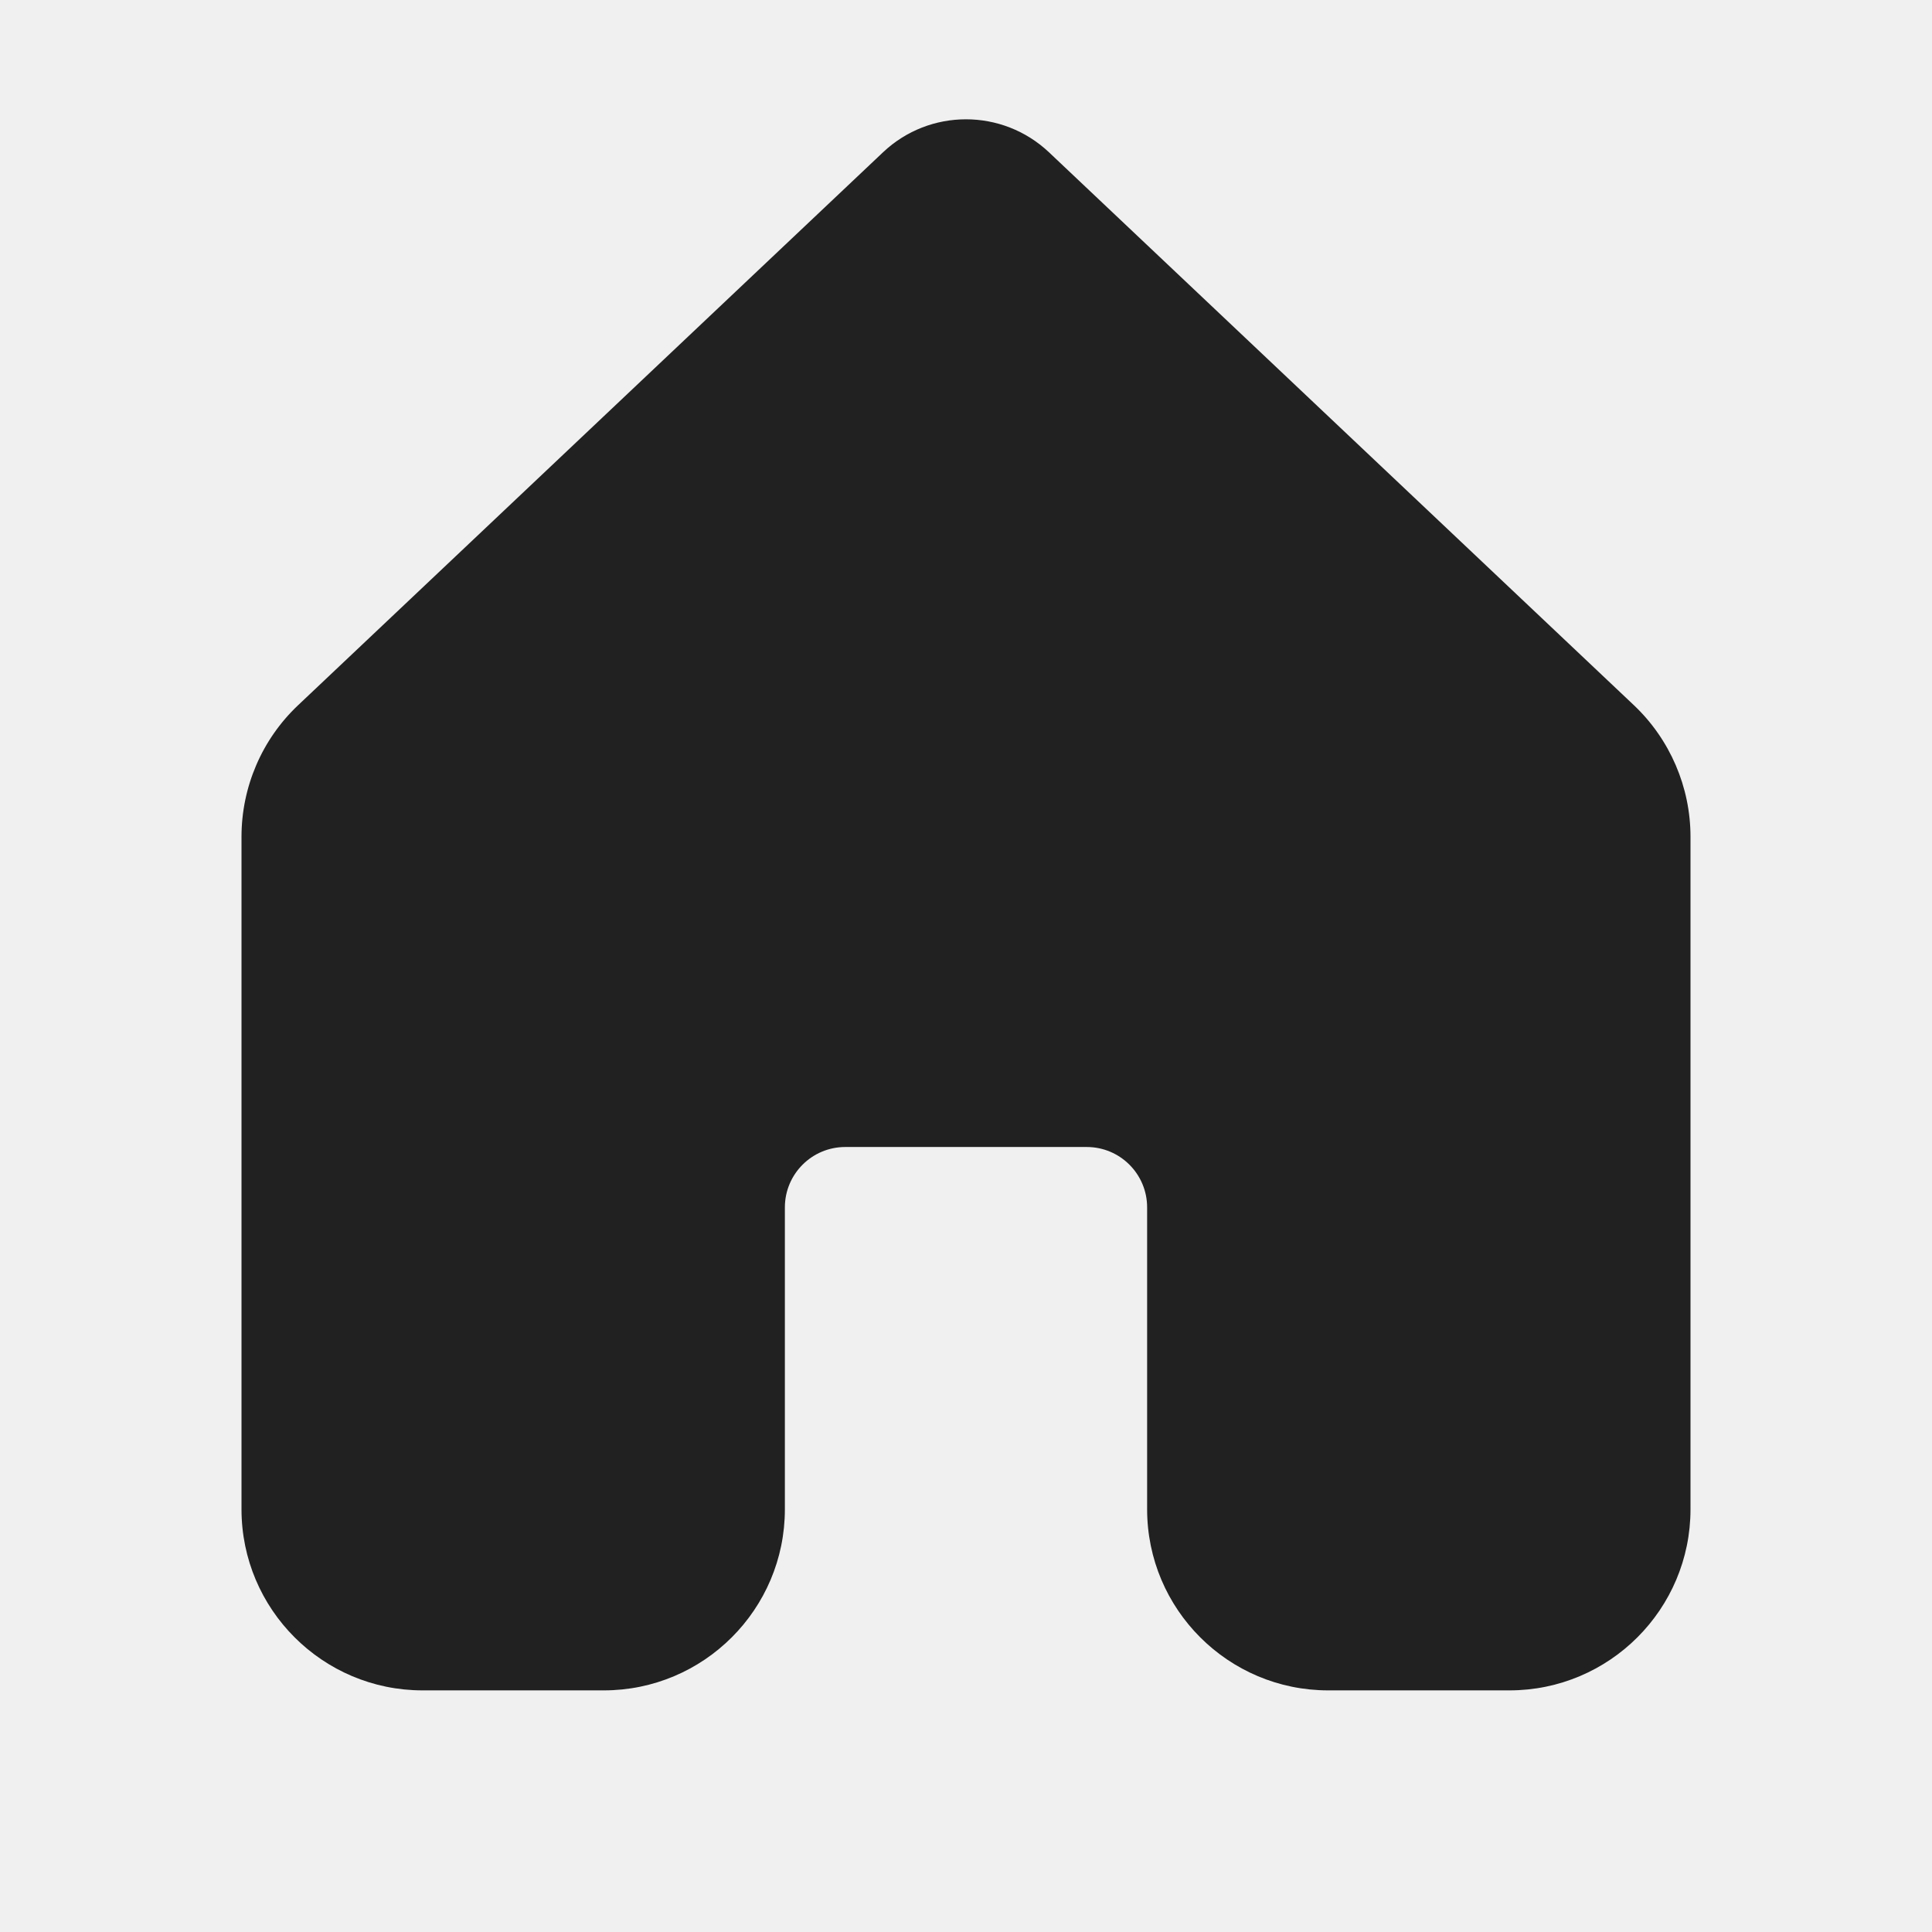
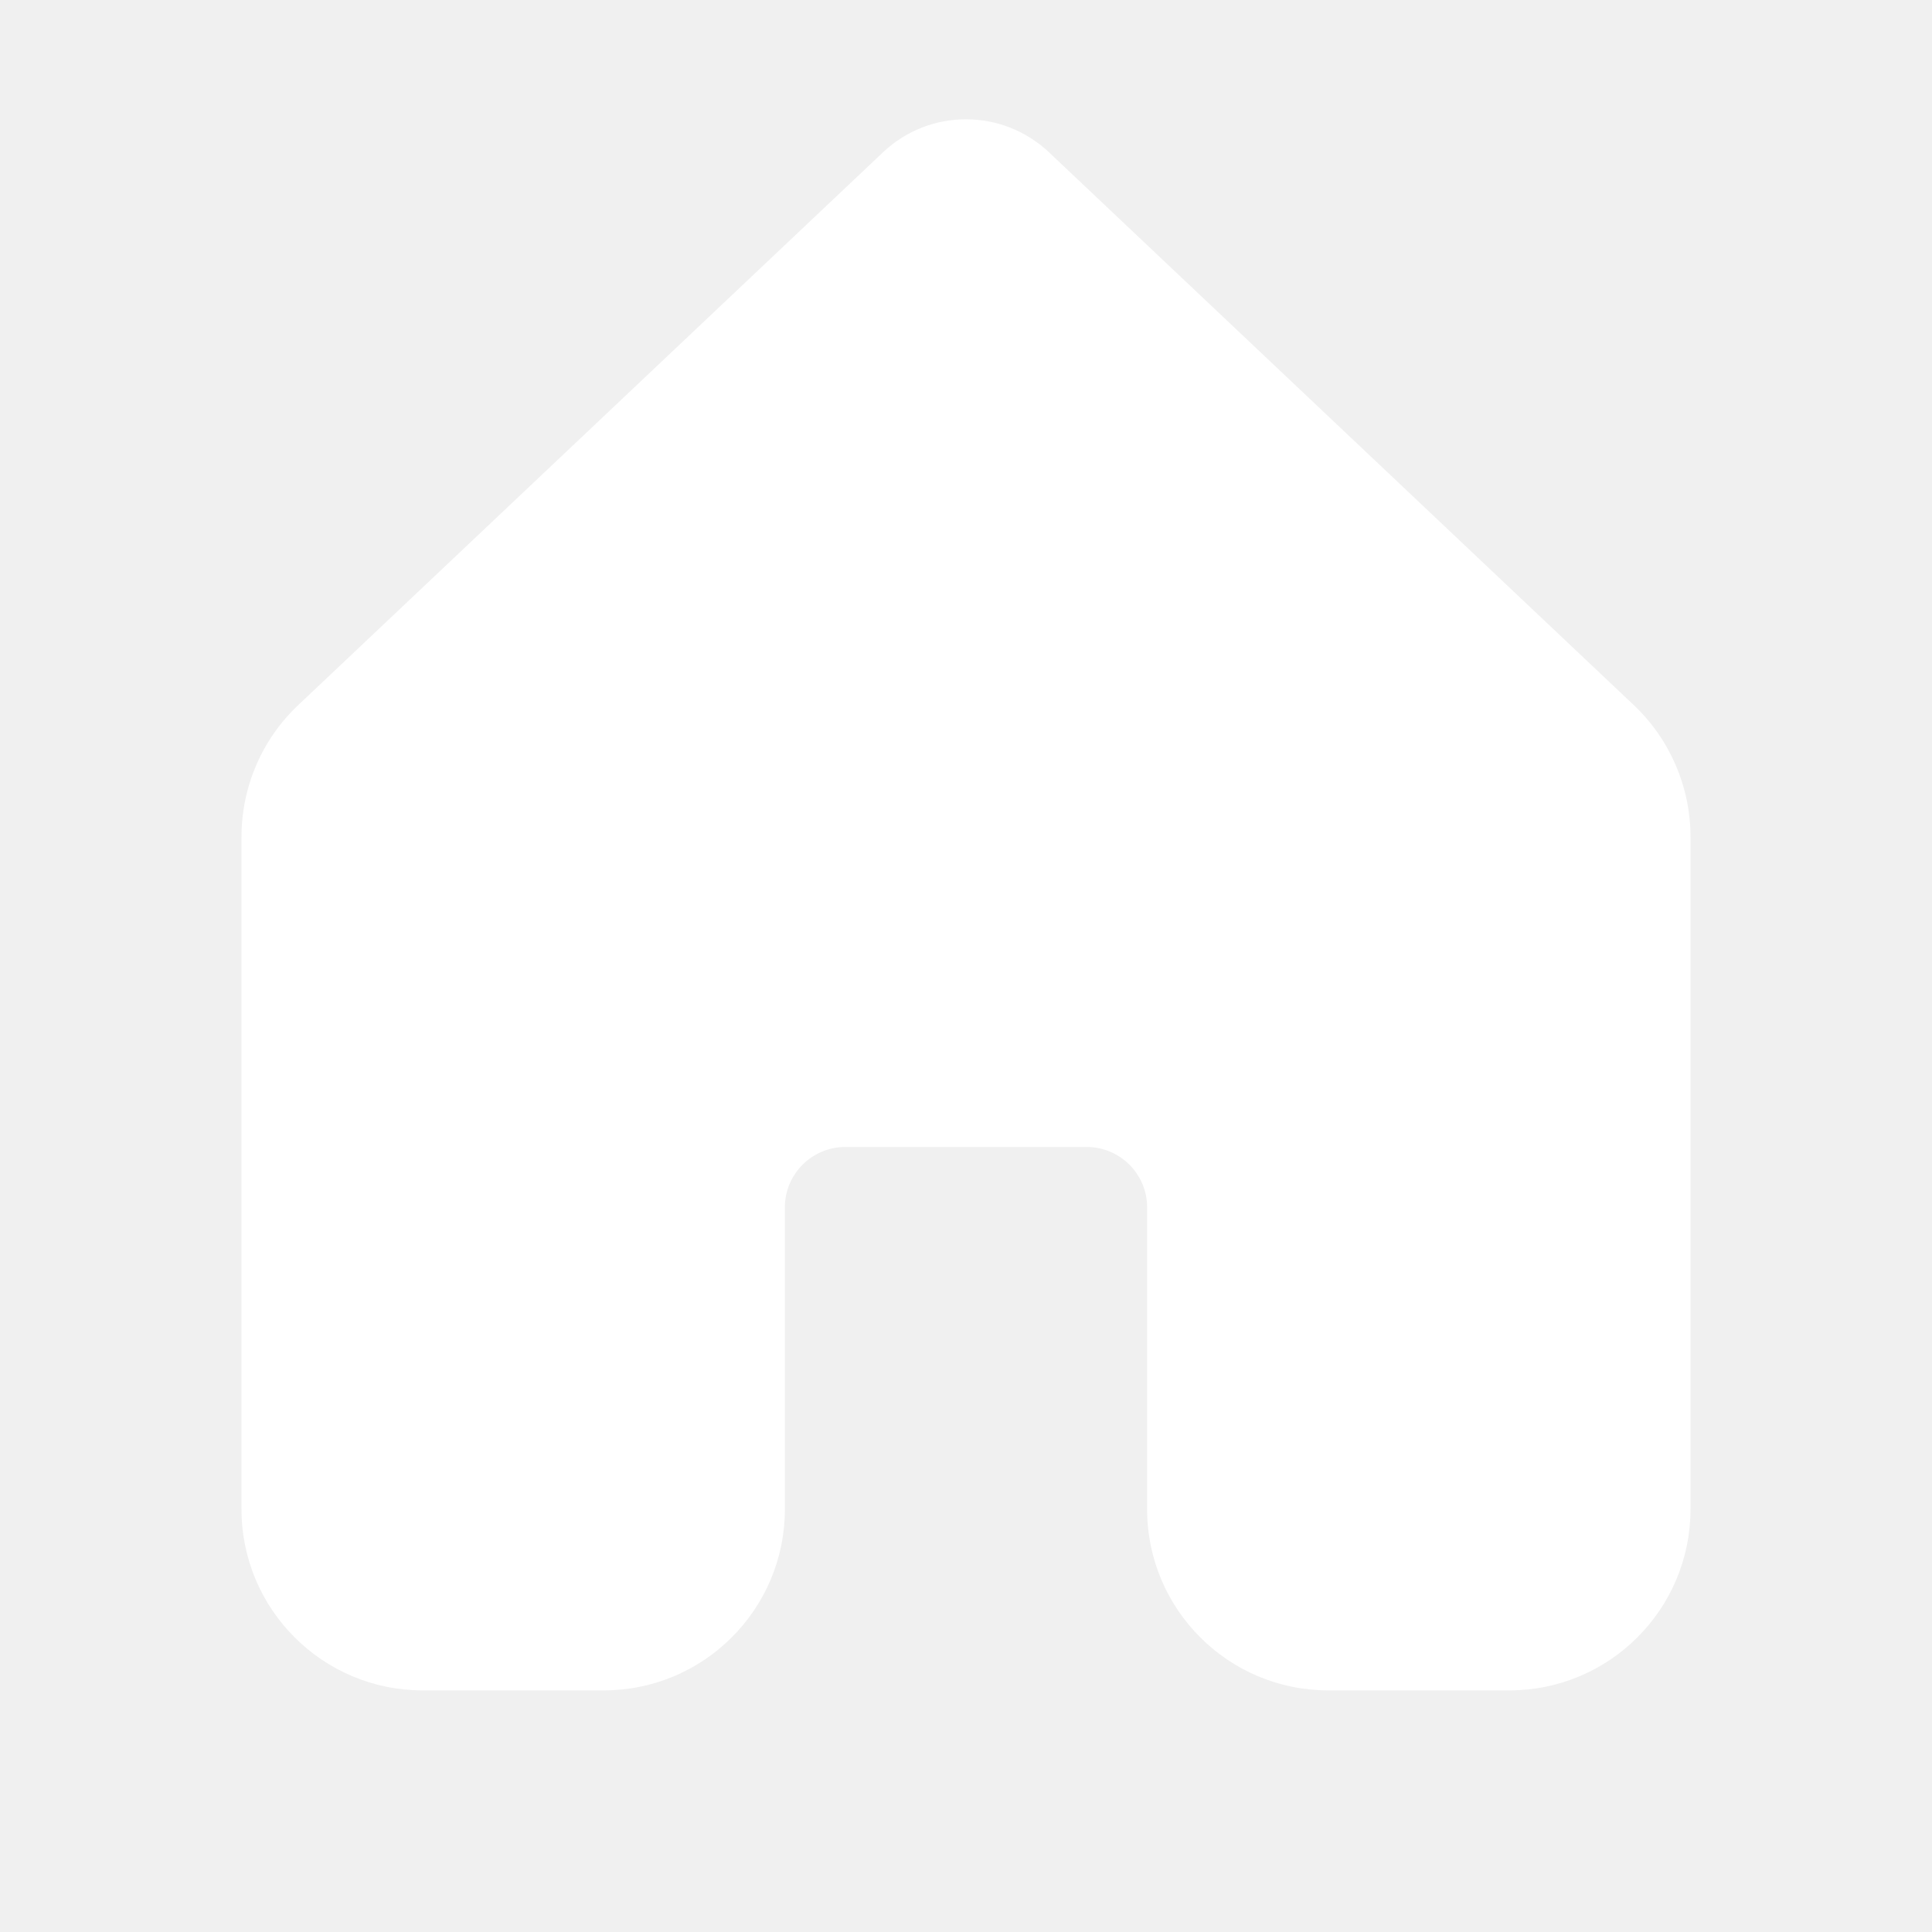
<svg xmlns="http://www.w3.org/2000/svg" fill="none" height="16" viewBox="0 0 16 16" width="16">
-   <path d="m8.687 1.261c-.386-.364-.989-.364-1.374 0l-4.844 4.579c-.3.283-.469.678-.469 1.09v5.569c0 .828.672 1.5 1.5 1.5h1.5c.828 0 1.5-.672 1.5-1.5v-2.5c0-.276.224-.5.5-.5h2c.276 0 .5.224.5.5v2.5c0 .828.672 1.5 1.5 1.5h1.5c.828 0 1.5-.672 1.5-1.5v-5.569c0-.412-.17-.807-.469-1.09z" fill="#212121" />
+   <path d="m8.687 1.261c-.386-.364-.989-.364-1.374 0l-4.844 4.579c-.3.283-.469.678-.469 1.09v5.569c0 .828.672 1.5 1.5 1.5h1.5c.828 0 1.5-.672 1.5-1.5v-2.5c0-.276.224-.5.5-.5h2c.276 0 .5.224.5.5v2.5c0 .828.672 1.5 1.5 1.5h1.5c.828 0 1.5-.672 1.5-1.5v-5.569c0-.412-.17-.807-.469-1.09z" fill="#ffffff" />
</svg>
